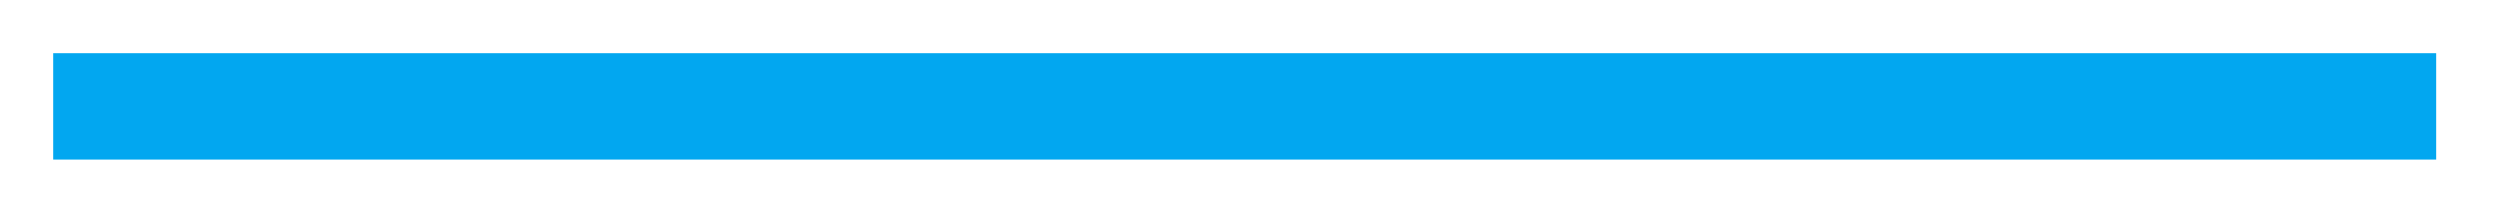
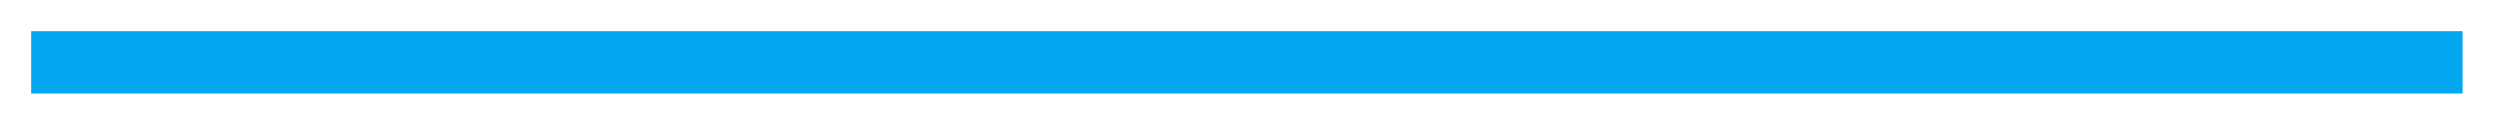
- <svg xmlns="http://www.w3.org/2000/svg" version="1.1" width="235px" height="21px">
-   <g transform="matrix(1 0 0 1 -585 -405 )">
-     <path d="M 590 415  L 814 415  " stroke-width="10" stroke="#02a7f0" fill="none" />
+ <svg xmlns="http://www.w3.org/2000/svg" version="1.1" width="401px" height="21px">
+   <g transform="matrix(1 0 0 1 -497 -295 )">
+     <path d="M 502 305  L 892 305  " stroke-width="10" stroke="#02a7f0" fill="none" />
  </g>
</svg>
